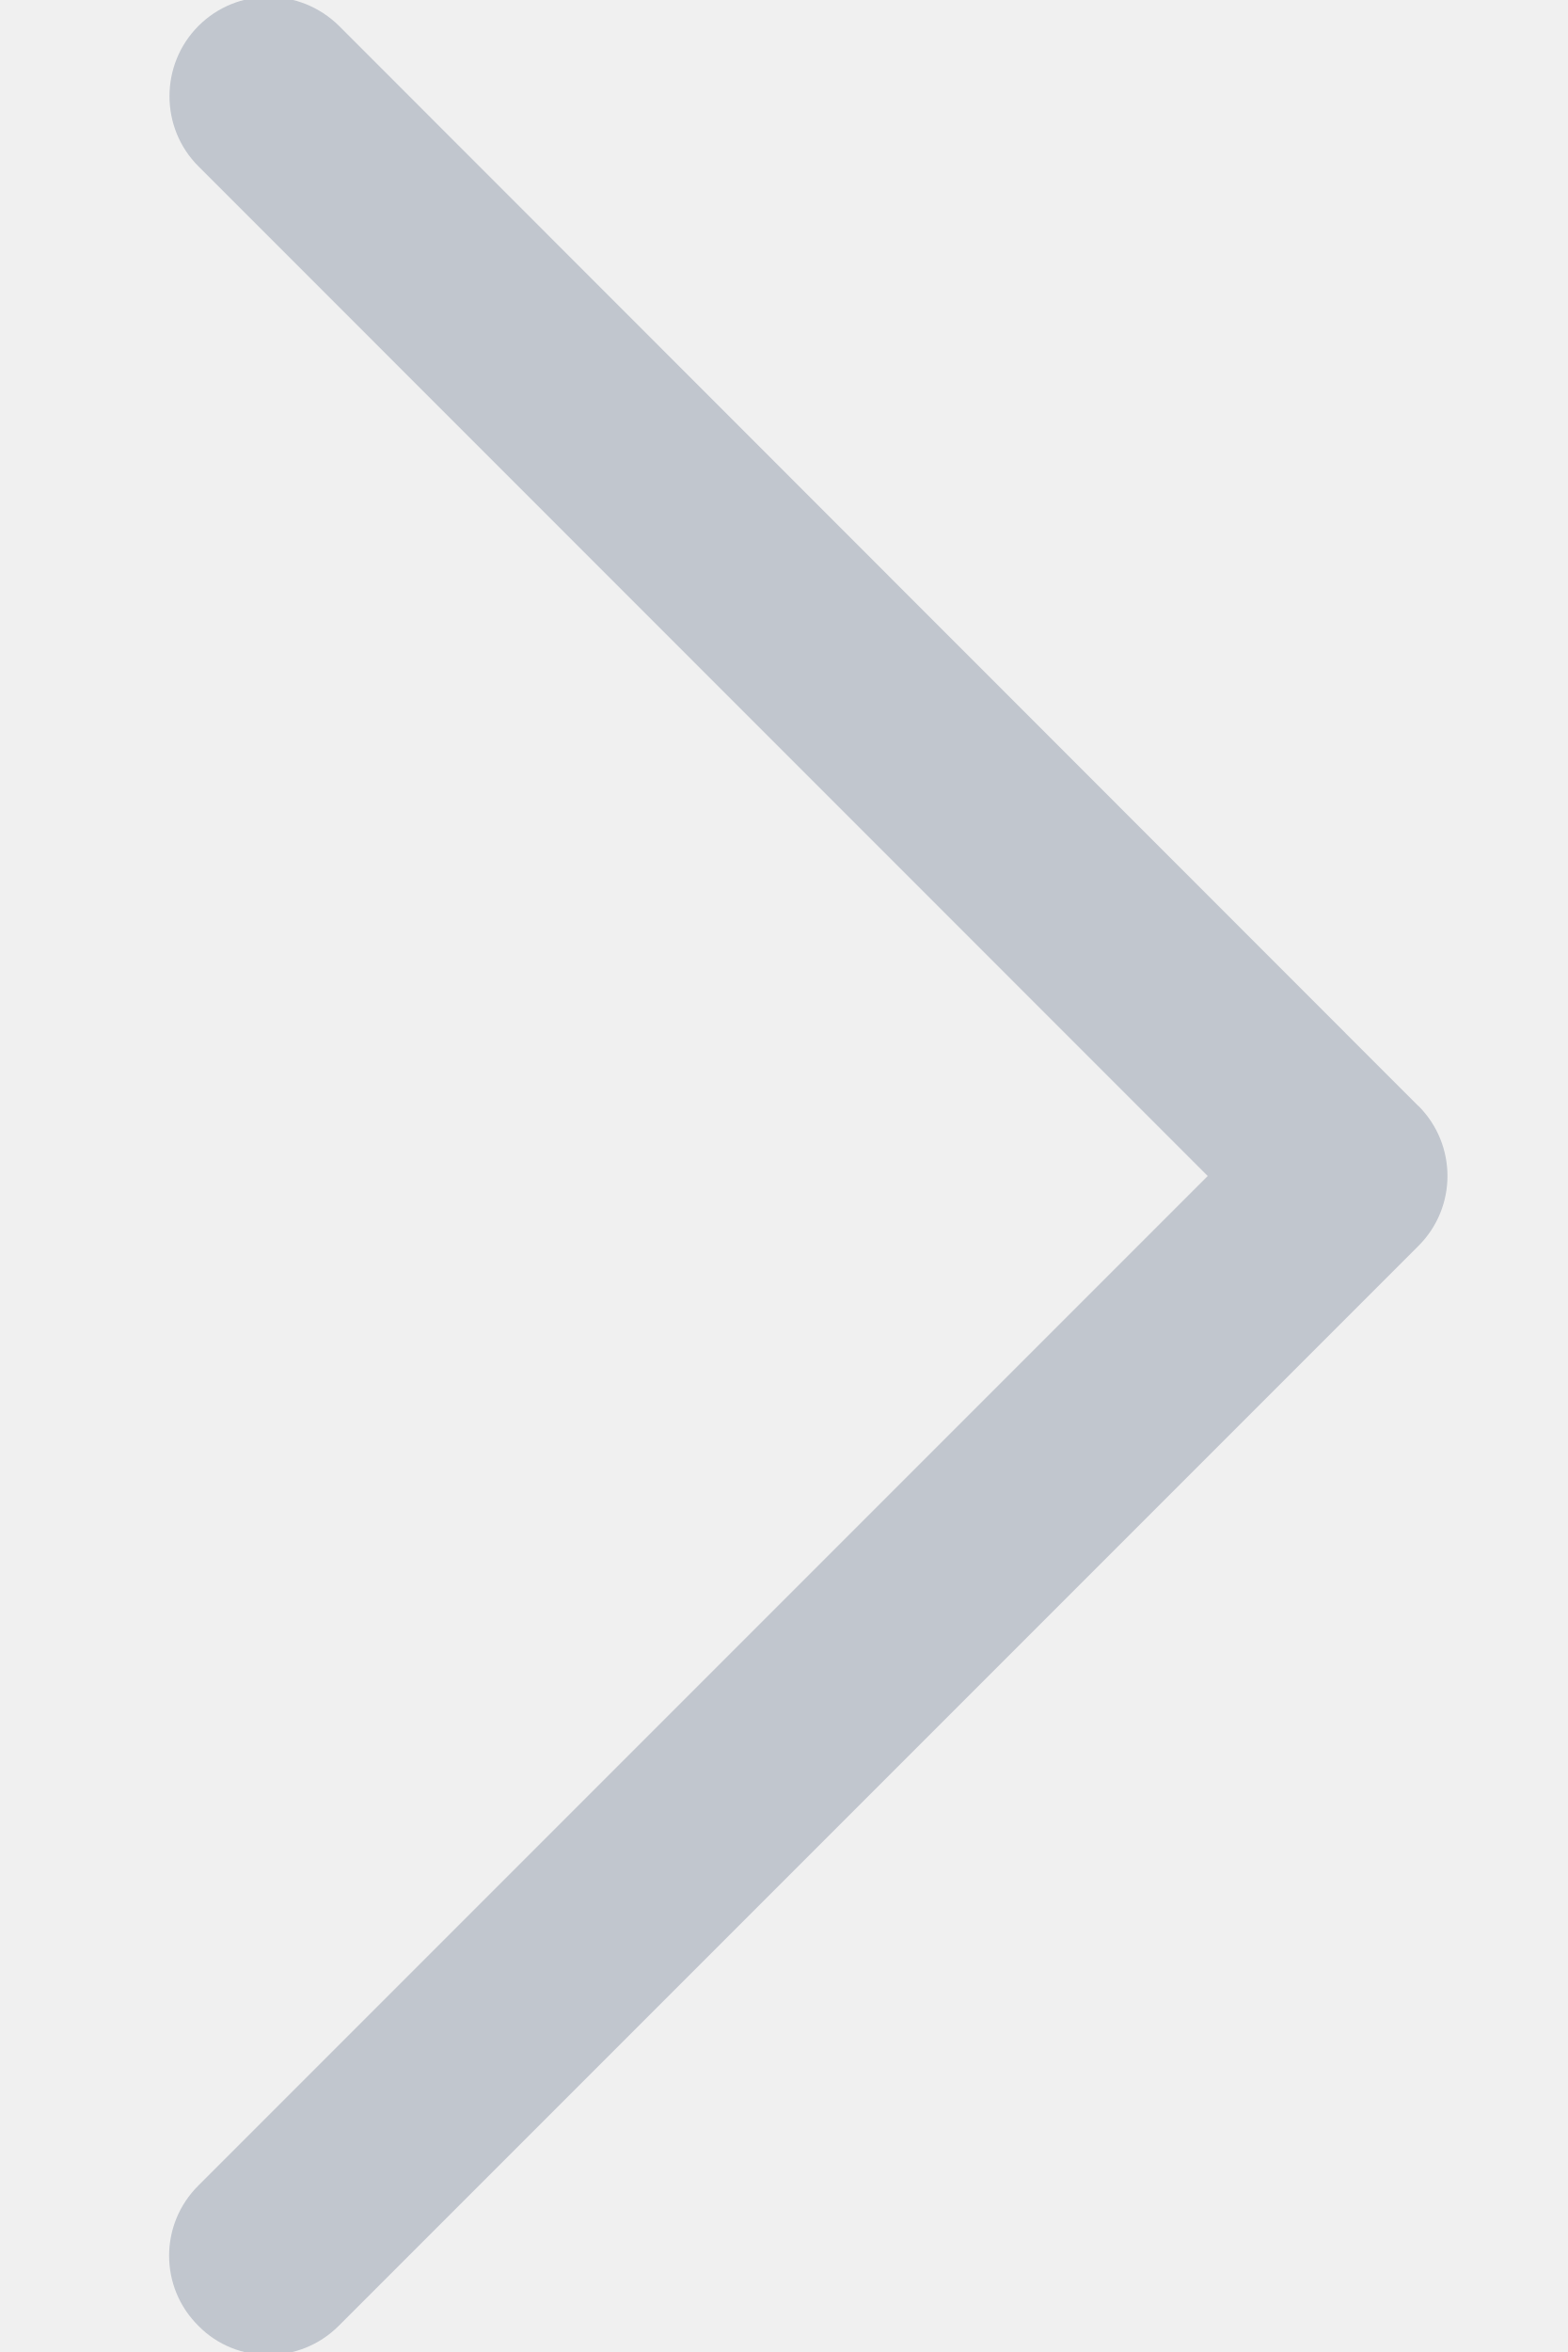
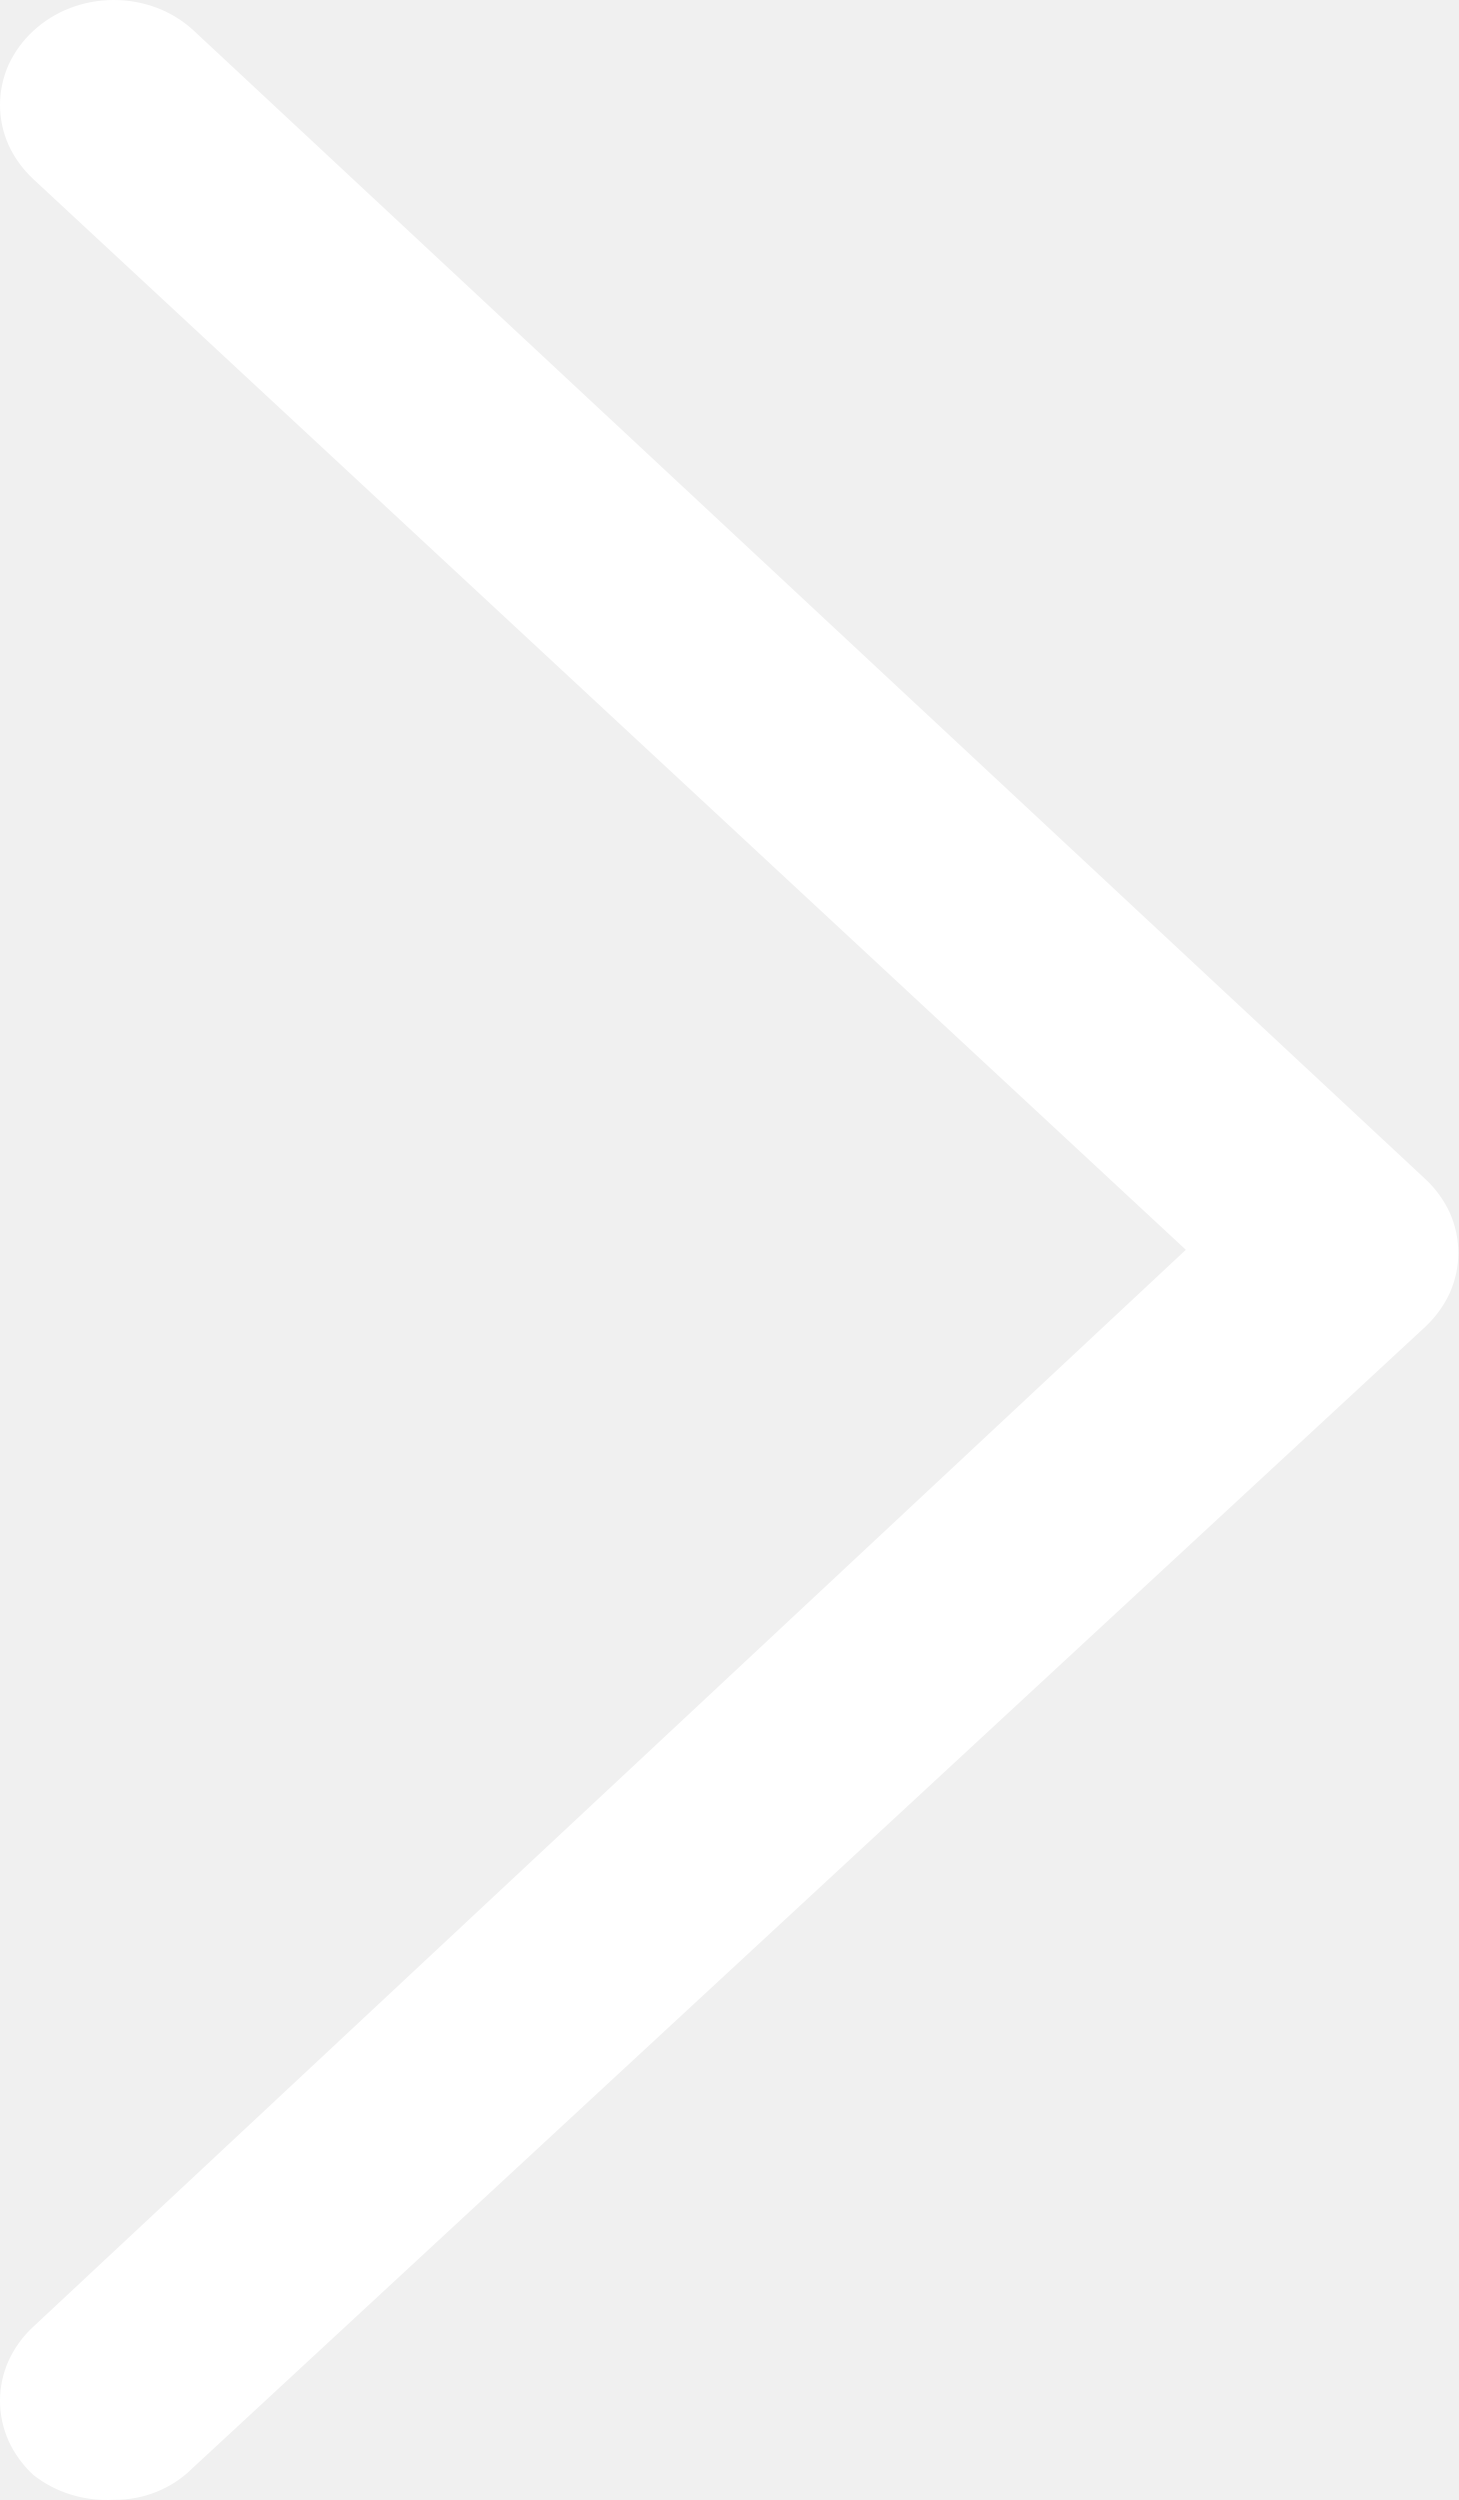
- <svg xmlns="http://www.w3.org/2000/svg" width="8" height="12" viewBox="0 0 8 12">
-   <path fill="#C1C6CE" d="M7.237 5.642L1.73.132c-.2-.197-.52-.197-.717 0s-.198.52 0 .717L6.163 6l-5.15 5.15c-.2.198-.2.52 0 .717.098.1.228.148.357.148.13 0 .26-.05.358-.148l5.51-5.51c.198-.197.198-.517 0-.715z" />
+ <svg xmlns="http://www.w3.org/2000/svg" width="7" height="12" viewBox="0 0 7 12" fill="none">
+   <path d="M6.841 5.659L0.932 0.149C0.83 0.053 0.691 0 0.546 0C0.401 0 0.262 0.053 0.159 0.149C0.109 0.195 0.069 0.251 0.041 0.311C0.014 0.372 0 0.438 0 0.504C0 0.57 0.014 0.635 0.041 0.696C0.069 0.757 0.109 0.812 0.159 0.859L5.692 5.999L0.159 11.169C0.109 11.215 0.069 11.271 0.041 11.332C0.014 11.392 0 11.458 0 11.524C0 11.59 0.014 11.655 0.041 11.716C0.069 11.777 0.109 11.832 0.159 11.879C0.266 11.964 0.405 12.007 0.546 11.999C0.616 12 0.686 11.987 0.751 11.961C0.815 11.935 0.874 11.897 0.922 11.849L6.841 6.369C6.891 6.322 6.931 6.267 6.959 6.206C6.986 6.145 7 6.08 7 6.014C7 5.948 6.986 5.882 6.959 5.821C6.931 5.761 6.891 5.705 6.841 5.659Z" fill="white" />
</svg>
